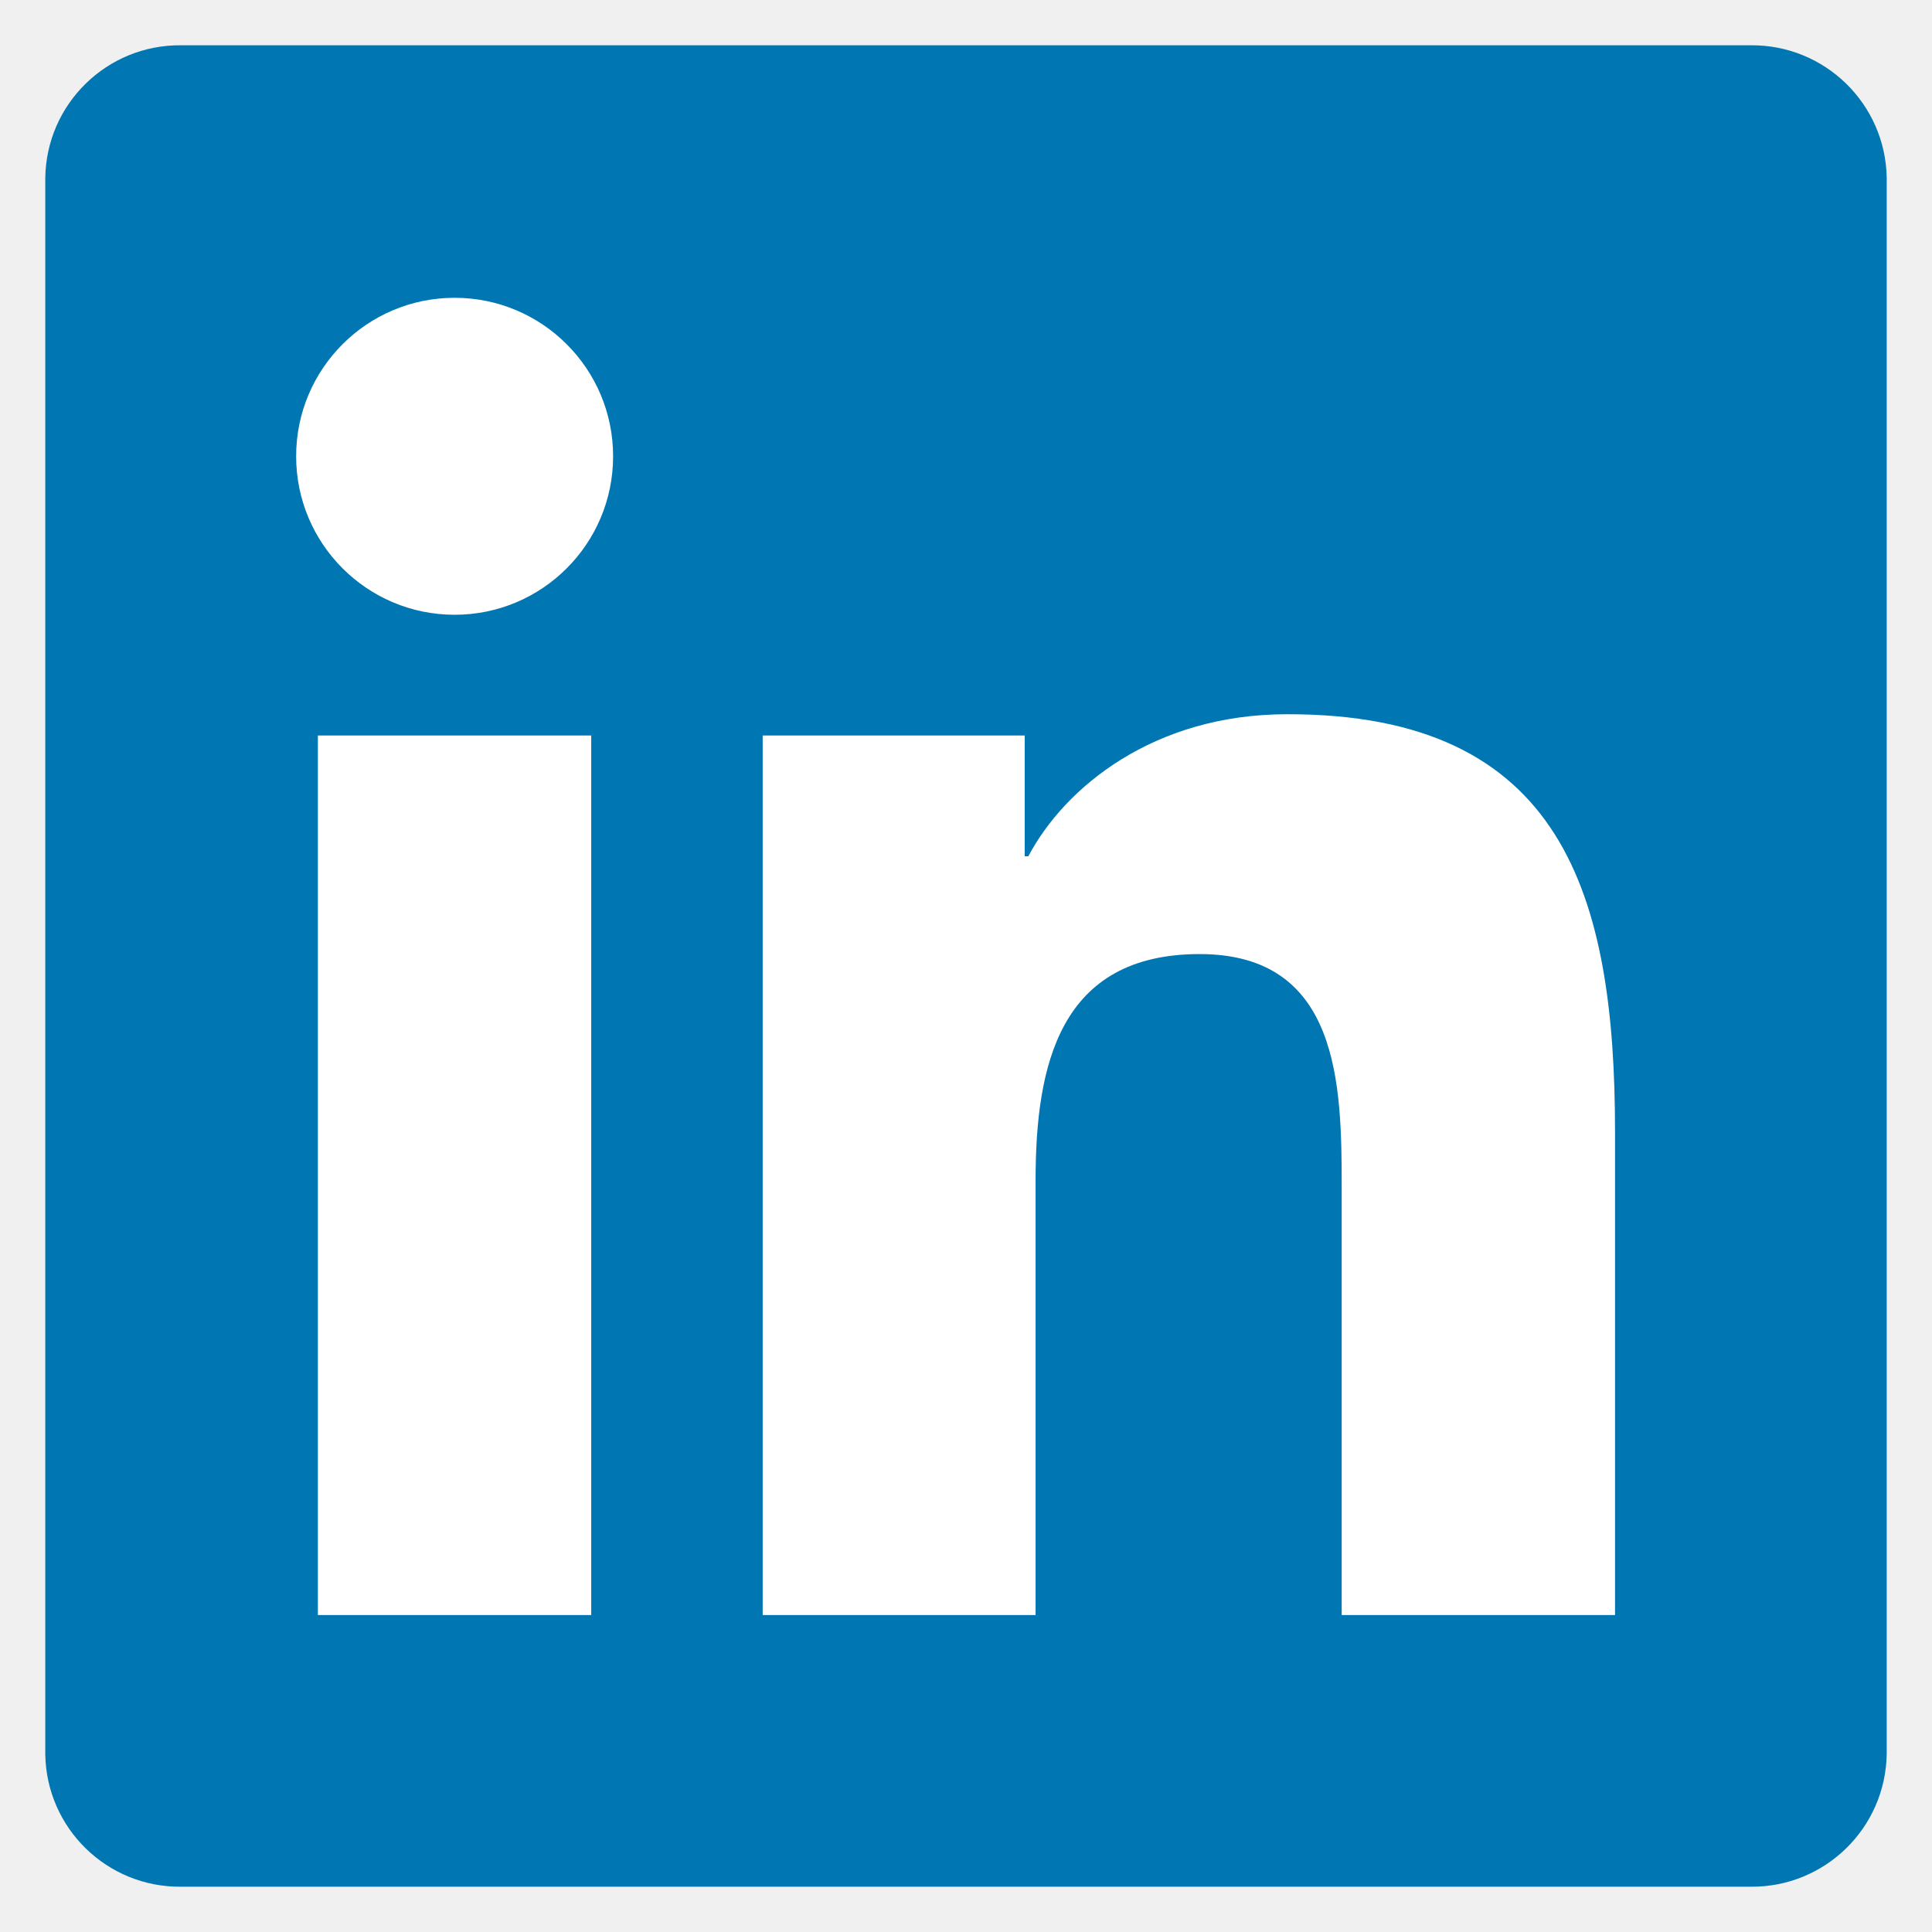
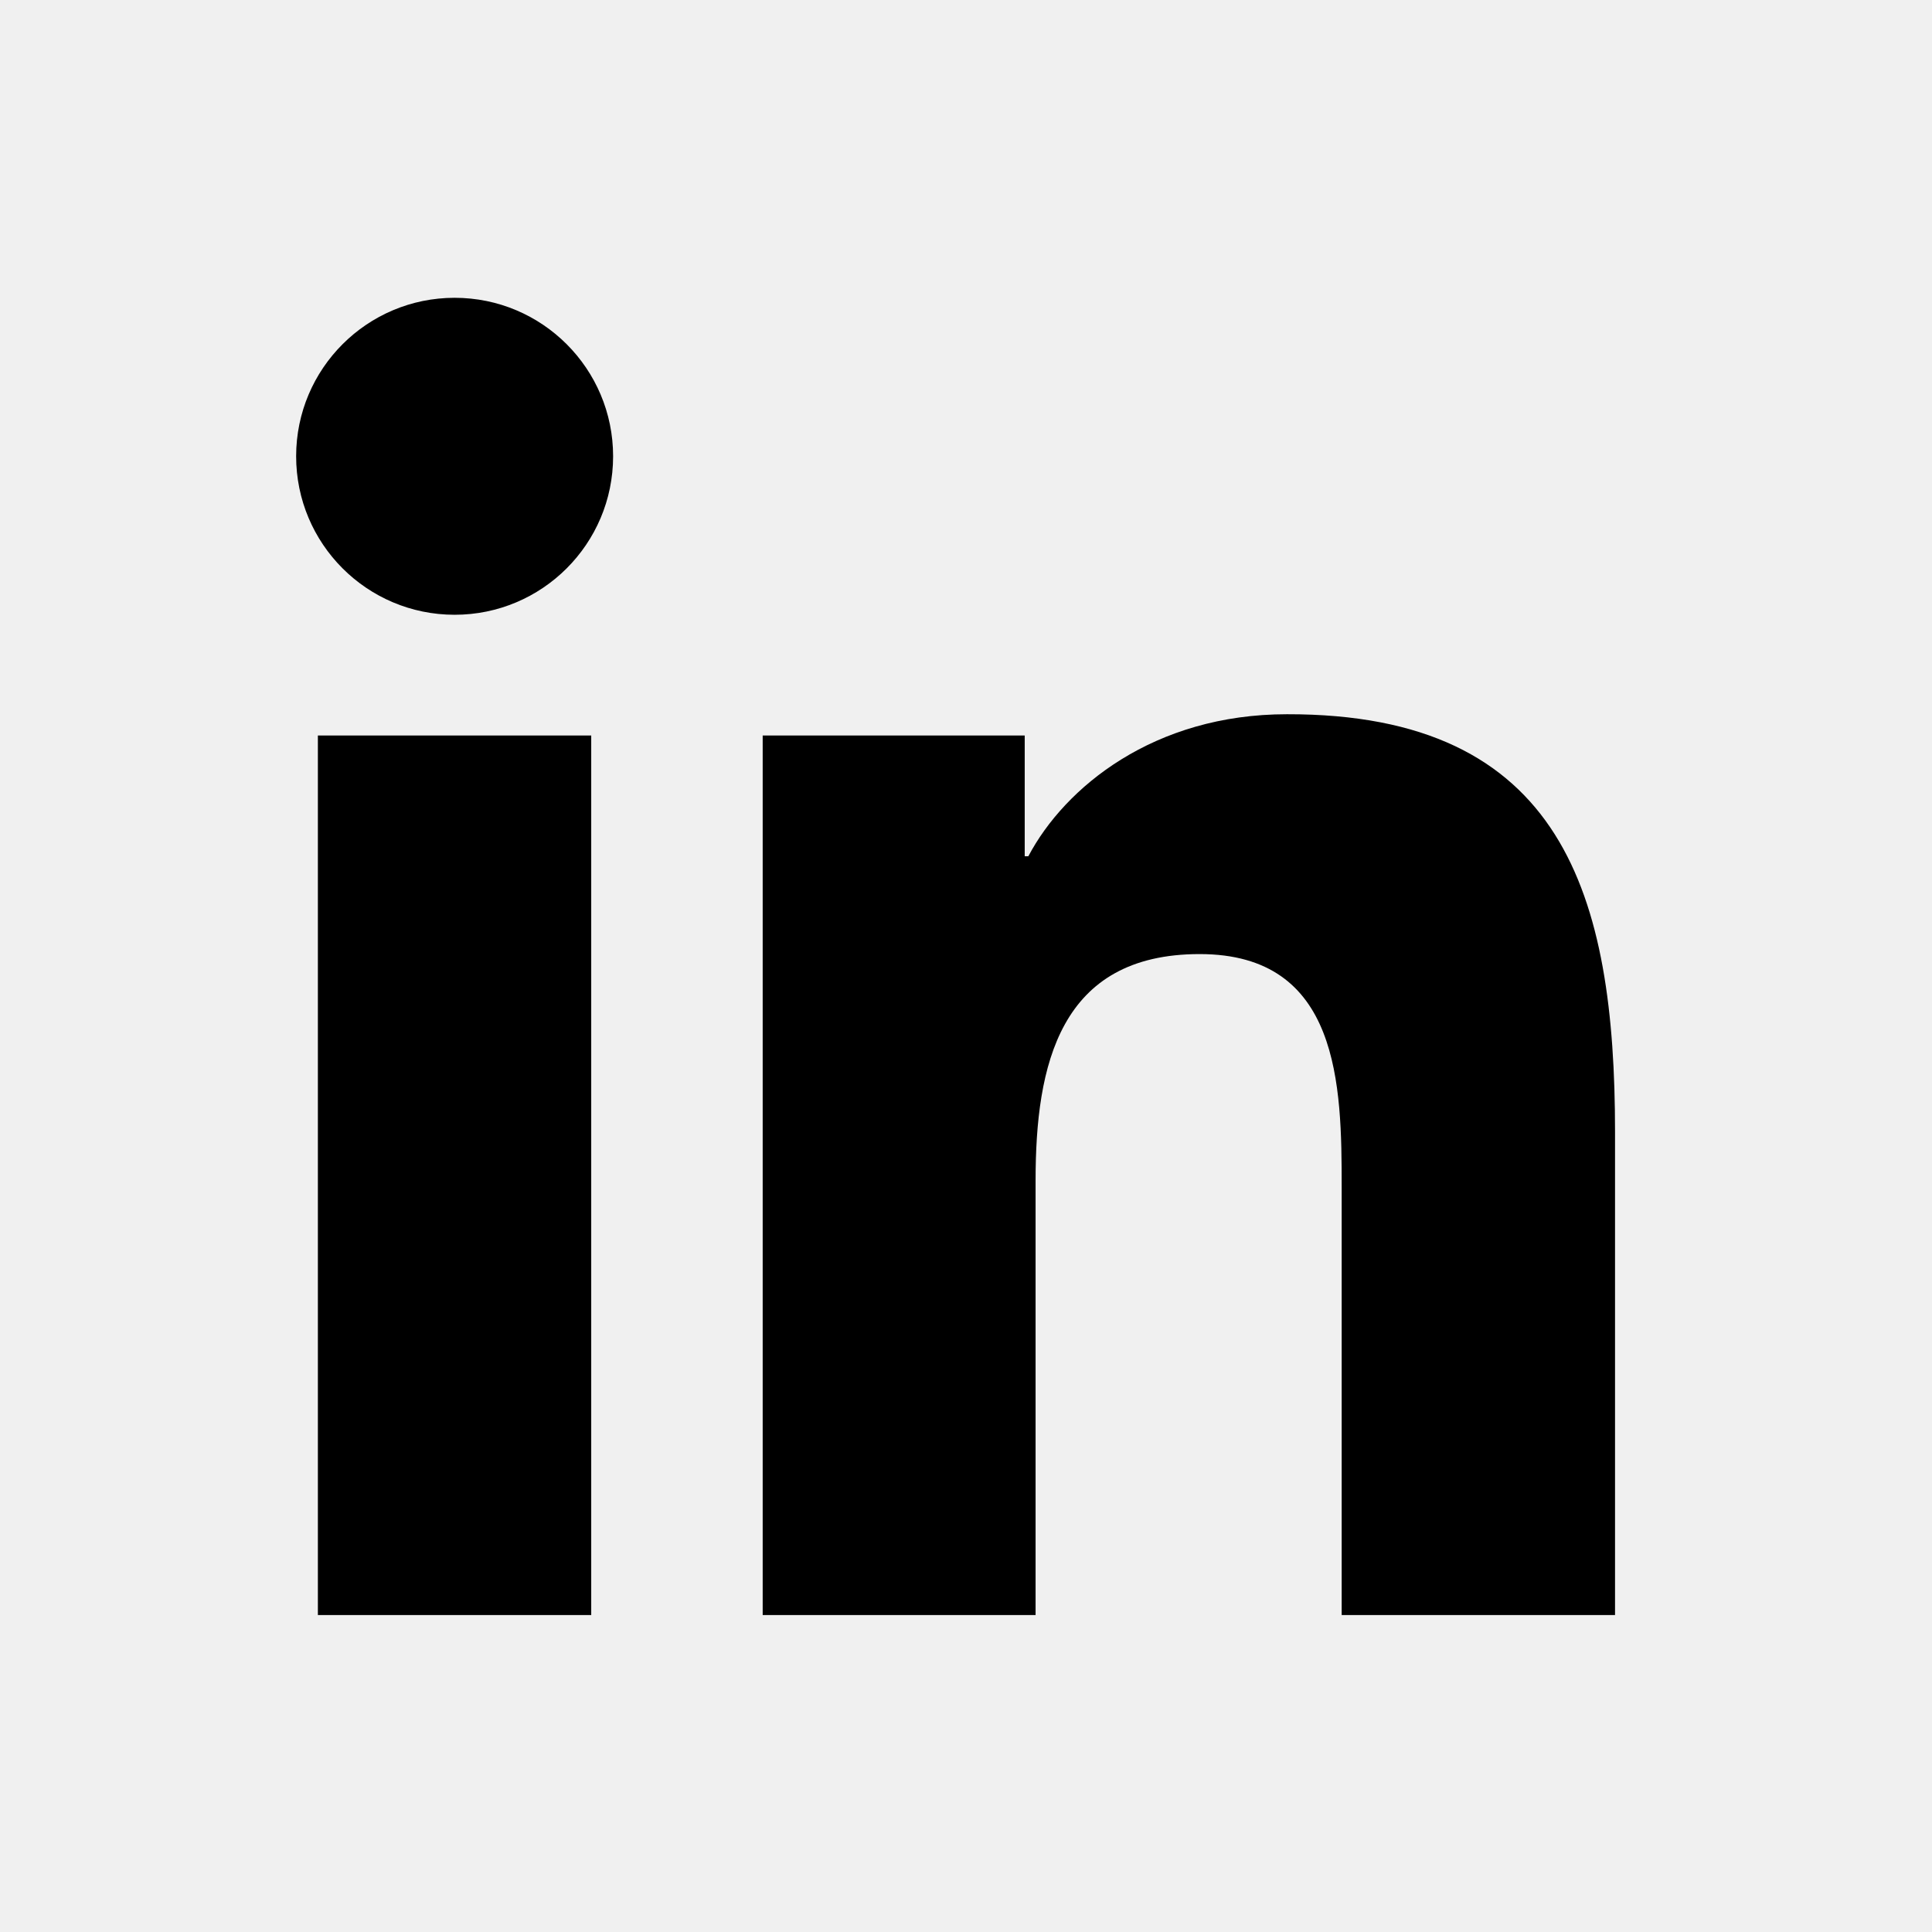
<svg xmlns="http://www.w3.org/2000/svg" viewBox="0 0 128 128">
-   <path fill="#0076b2" d="M116 3H12a8.91 8.91 0 00-9 8.8v104.42a8.91 8.91 0 009 8.78h104a8.93 8.93 0 009-8.81V11.77A8.93 8.93 0 00116 3z" />
-   <path fill="#fff" d="M21.06 48.73h18.11V107H21.06zm9.06-29a10.5 10.5 0 11-10.5 10.49 10.5 10.5 0 0110.5-10.49M50.53 48.73h17.36v8h.24c2.42-4.58 8.32-9.41 17.13-9.41C103.6 47.28 107 59.35 107 75v32H88.89V78.65c0-6.75-.12-15.44-9.41-15.44s-10.87 7.36-10.87 15V107H50.53z" />
+   <path fill="transparent" d="M116 3H12a8.91 8.91 0 00-9 8.8v104.42a8.91 8.91 0 009 8.78h104a8.93 8.93 0 009-8.81V11.77A8.93 8.93 0 00116 3z" />
+   <path fill="currentColor" d="M21.06 48.73h18.11V107H21.06zm9.06-29a10.5 10.5 0 11-10.5 10.49 10.5 10.5 0 0110.5-10.49M50.53 48.73h17.36v8h.24c2.42-4.58 8.32-9.41 17.13-9.41C103.6 47.28 107 59.35 107 75v32H88.89V78.65c0-6.75-.12-15.44-9.41-15.44s-10.87 7.36-10.87 15V107H50.53z" />
</svg>
